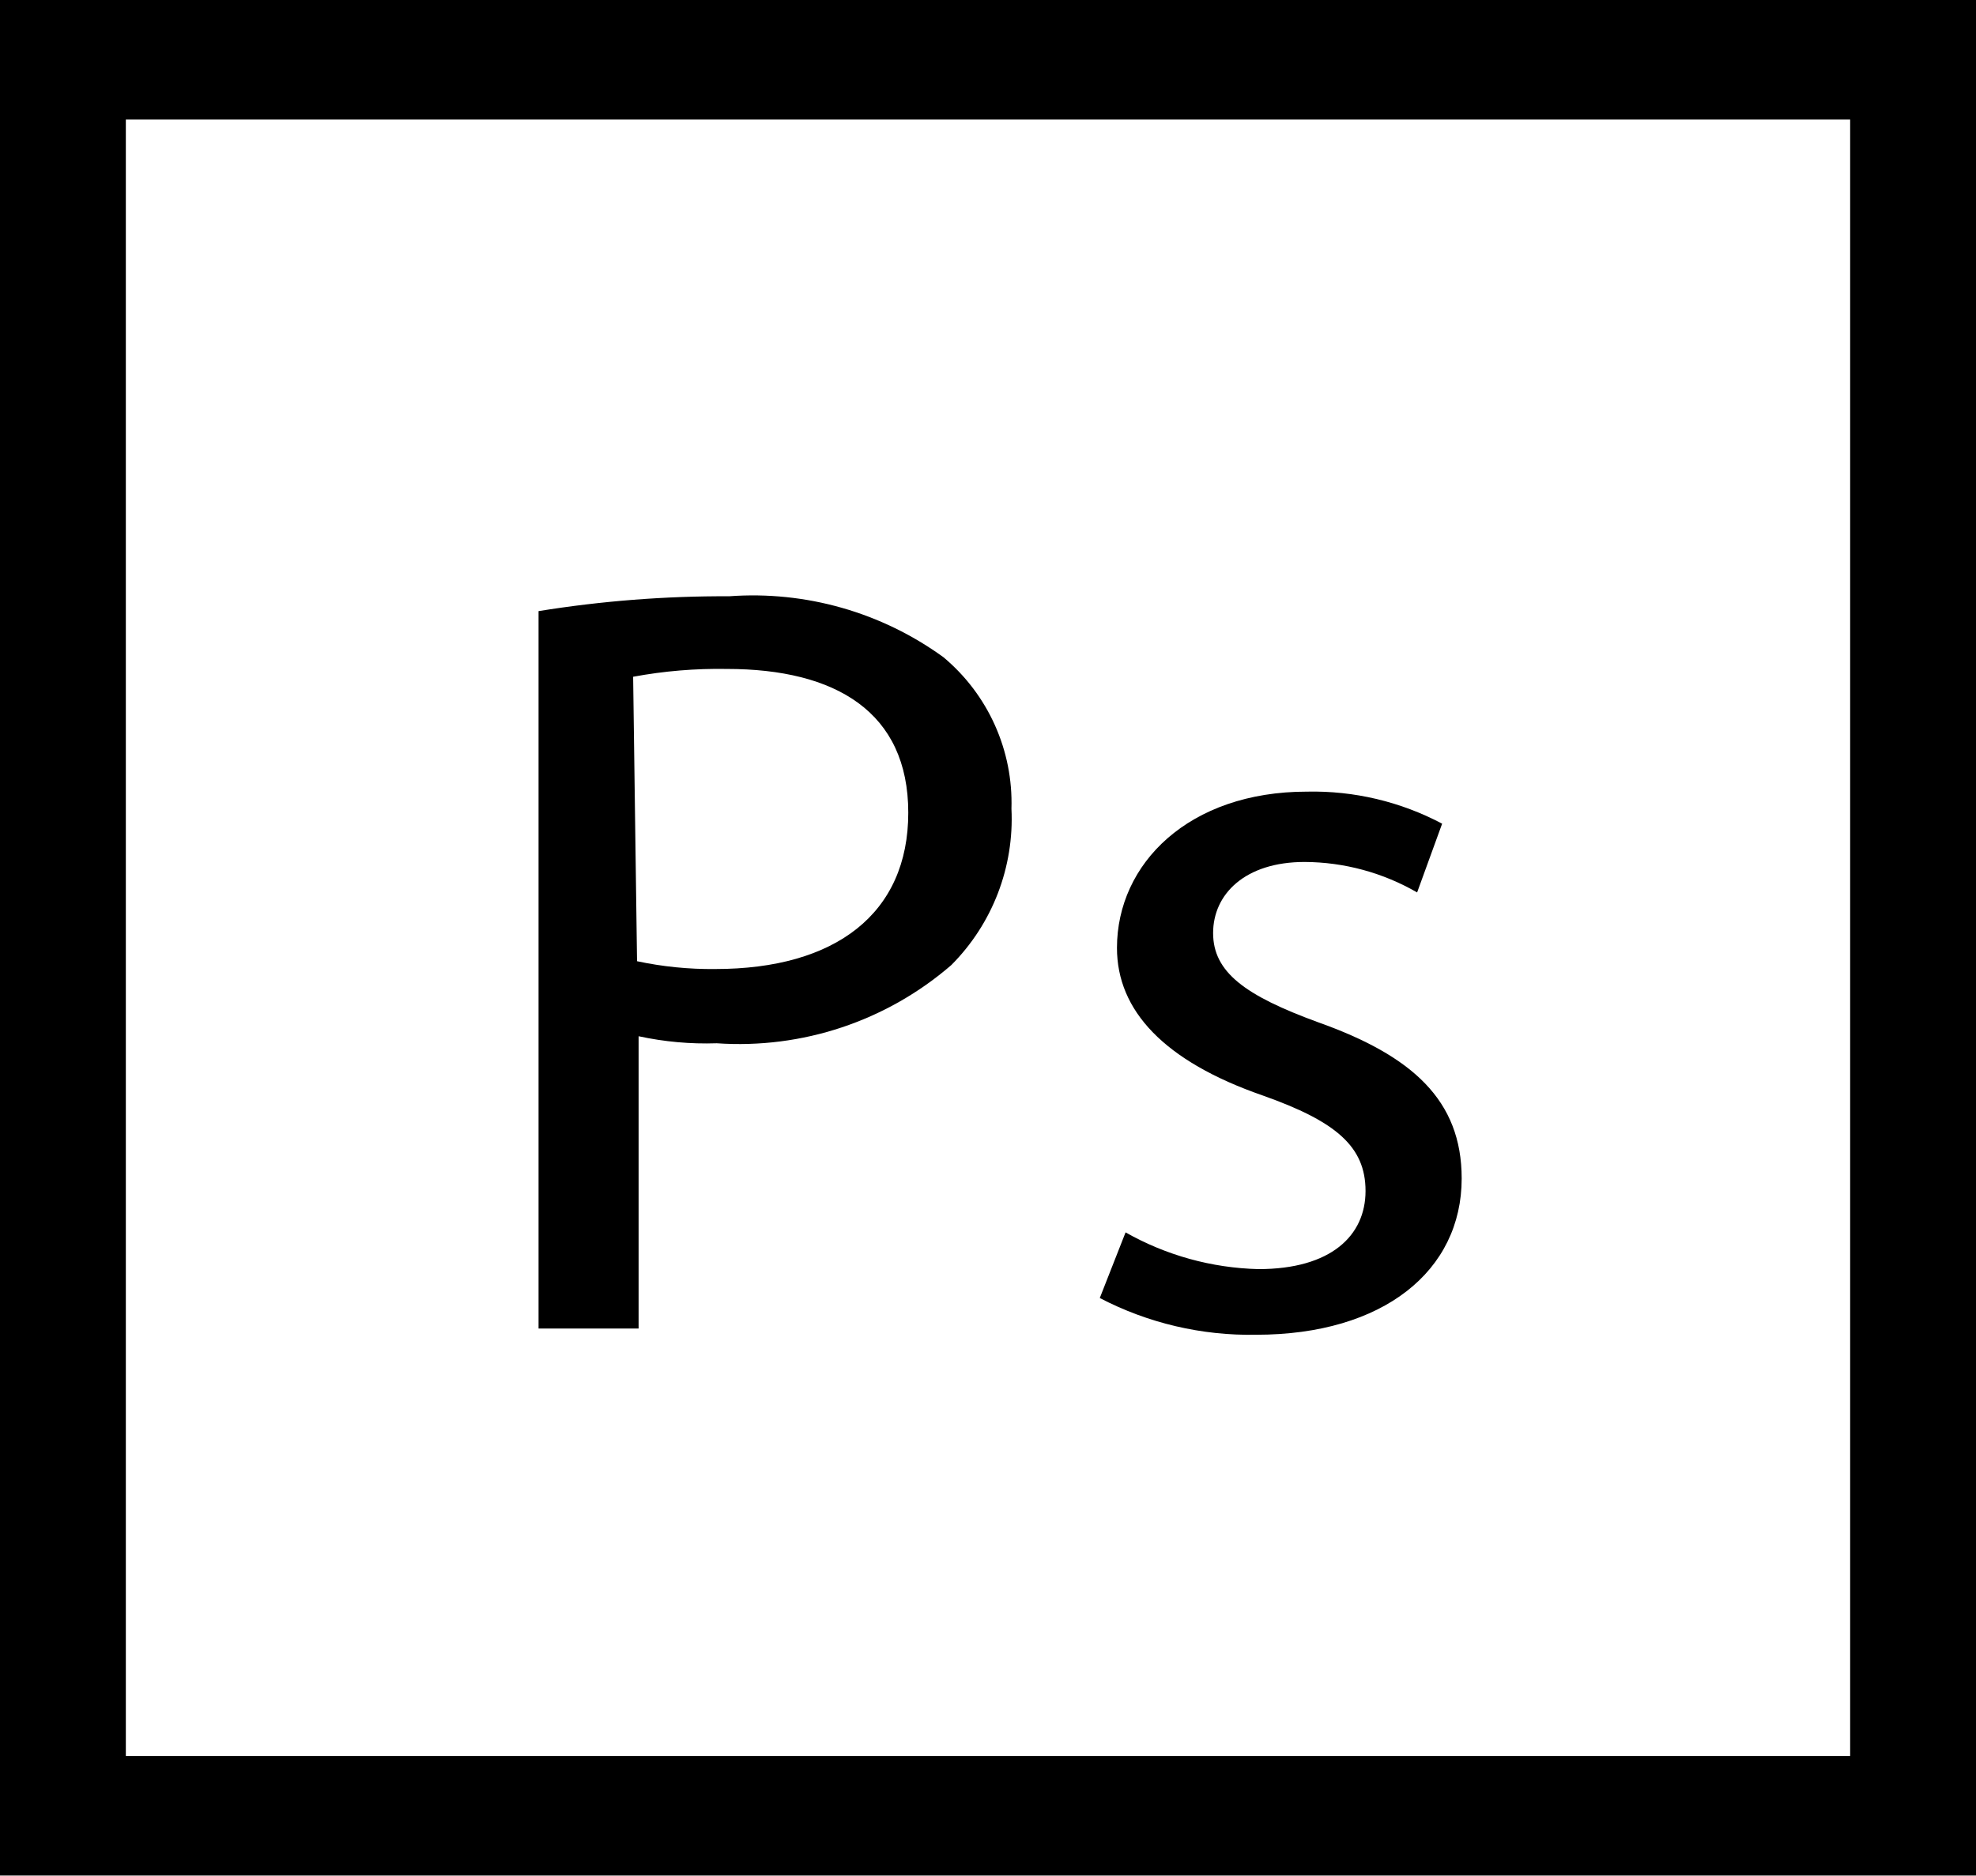
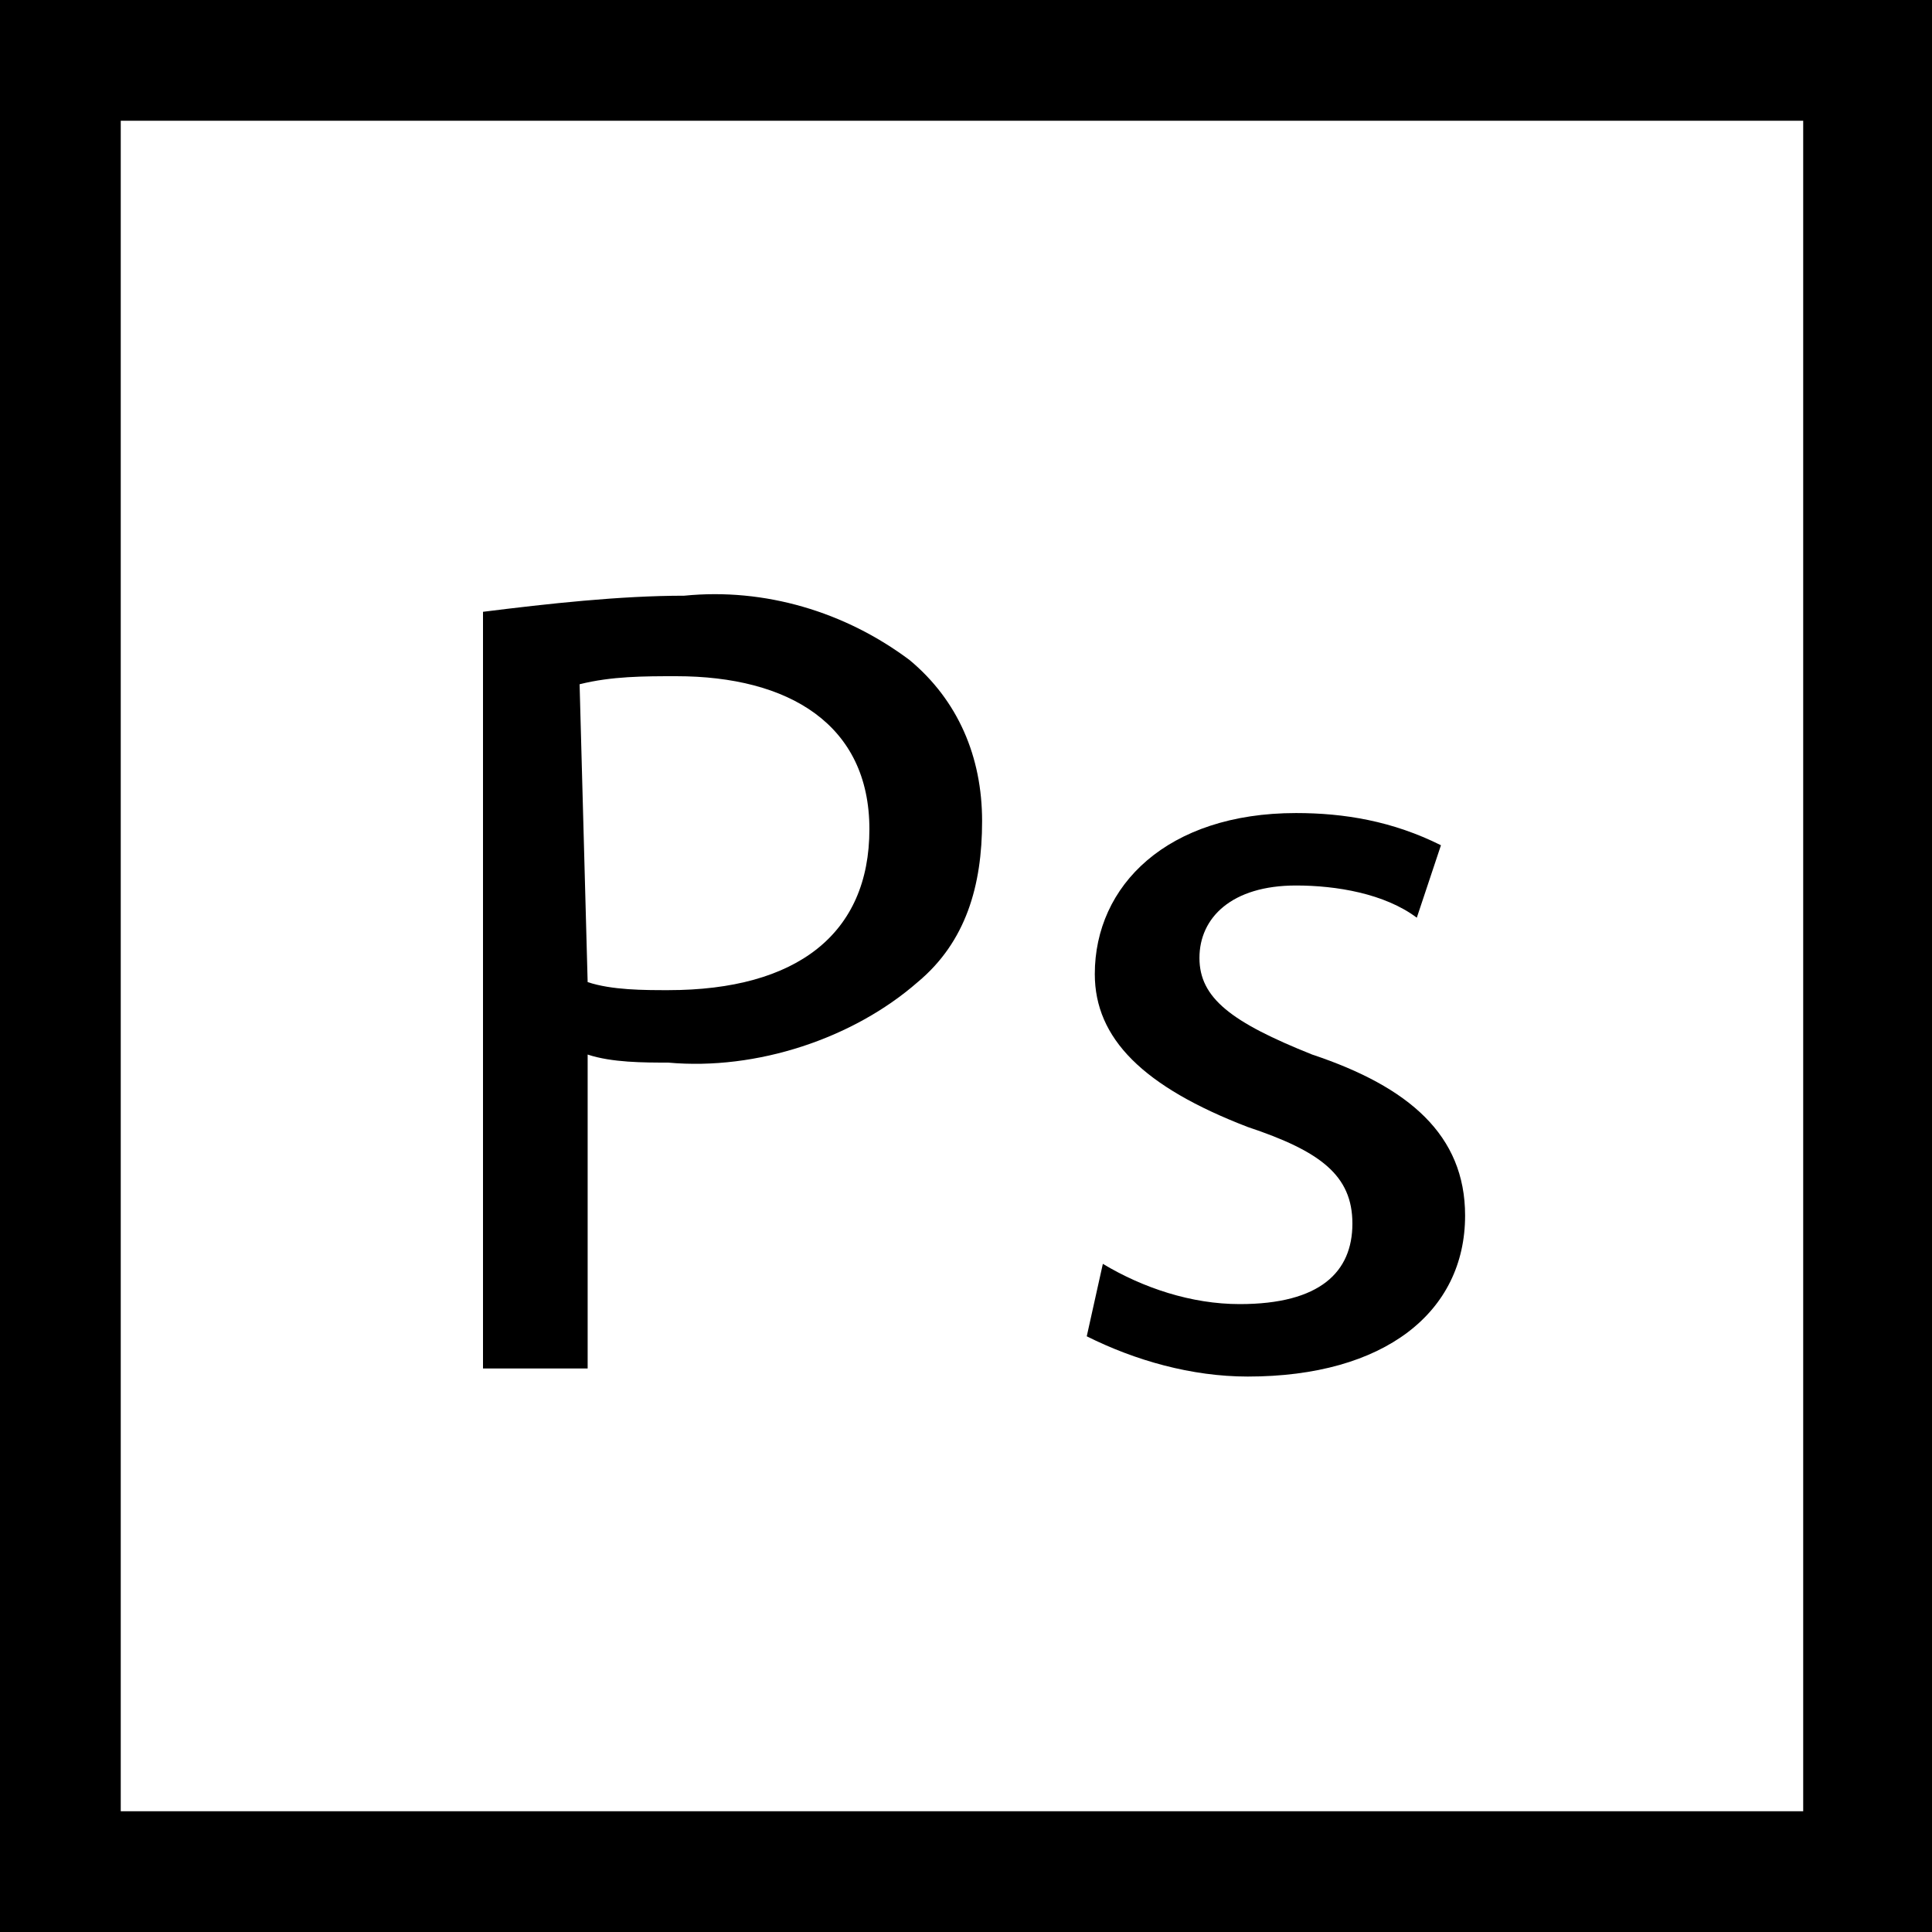
- <svg xmlns="http://www.w3.org/2000/svg" viewBox="0 0 25.28 24">
-   <g id="Capa_2" data-name="Capa 2">
-     <g id="Capa_1-2" data-name="Capa 1">
-       <path d="M23.67,22.47H1.61V1.53H23.67ZM0,24H25.28V0H0Z" />
-       <path d="M6.89,7.82a14.88,14.88,0,0,1,2.44-.19,4.15,4.15,0,0,1,2.74.78,2.43,2.43,0,0,1,.87,1.94,2.65,2.65,0,0,1-.77,2,4.15,4.15,0,0,1-3,1,4.07,4.07,0,0,1-1-.09V17H6.89ZM8.15,12.3a4.56,4.56,0,0,0,1,.1c1.54,0,2.47-.71,2.47-2s-.93-1.84-2.32-1.84a6,6,0,0,0-1.2.1Z" />
-       <path d="M14.4,15.77a3.63,3.63,0,0,0,1.7.47c.93,0,1.37-.43,1.37-1s-.38-.89-1.31-1.22c-1.27-.44-1.87-1.09-1.87-1.89,0-1.08.92-2,2.43-2a3.53,3.53,0,0,1,1.73.41l-.32.88a2.9,2.9,0,0,0-1.44-.39c-.76,0-1.17.41-1.17.91s.41.8,1.34,1.14c1.21.43,1.84,1,1.84,2,0,1.18-1,2-2.63,2a4.16,4.16,0,0,1-2-.47Z" />
-     </g>
+ <svg xmlns="http://www.w3.org/2000/svg" version="1.1" id="Capa_1" x="0px" y="0px" viewBox="0 0 24 24" style="enable-background:new 0 0 24 24;" xml:space="preserve">
+   <path d="M0,0v24h24V0H0z M22.5,22.5H1.5V1.5h20.9V22.5z" />
+   <g>
+     <path d="M6,7.6c0.8-0.1,1.7-0.2,2.5-0.2c1-0.1,2,0.2,2.8,0.8c0.6,0.5,0.9,1.2,0.9,2c0,0.8-0.2,1.5-0.8,2c-0.8,0.7-2,1.1-3.1,1   c-0.3,0-0.7,0-1-0.1V17H6V7.6z M7.3,12.2c0.3,0.1,0.7,0.1,1,0.1c1.6,0,2.5-0.7,2.5-2s-1-1.9-2.4-1.9c-0.4,0-0.8,0-1.2,0.1L7.3,12.2   z" />
+     <path d="M13.7,15.7c0.5,0.3,1.1,0.5,1.7,0.5c1,0,1.4-0.4,1.4-1s-0.4-0.9-1.3-1.2c-1.3-0.5-1.9-1.1-1.9-1.9c0-1.1,0.9-2,2.5-2   c0.6,0,1.2,0.1,1.8,0.4l-0.3,0.9c-0.4-0.3-1-0.4-1.5-0.4c-0.8,0-1.2,0.4-1.2,0.9c0,0.5,0.4,0.8,1.4,1.2c1.2,0.4,1.9,1,1.9,2   c0,1.2-1,2-2.7,2c-0.7,0-1.4-0.2-2-0.5L13.7,15.7z" />
  </g>
</svg>
